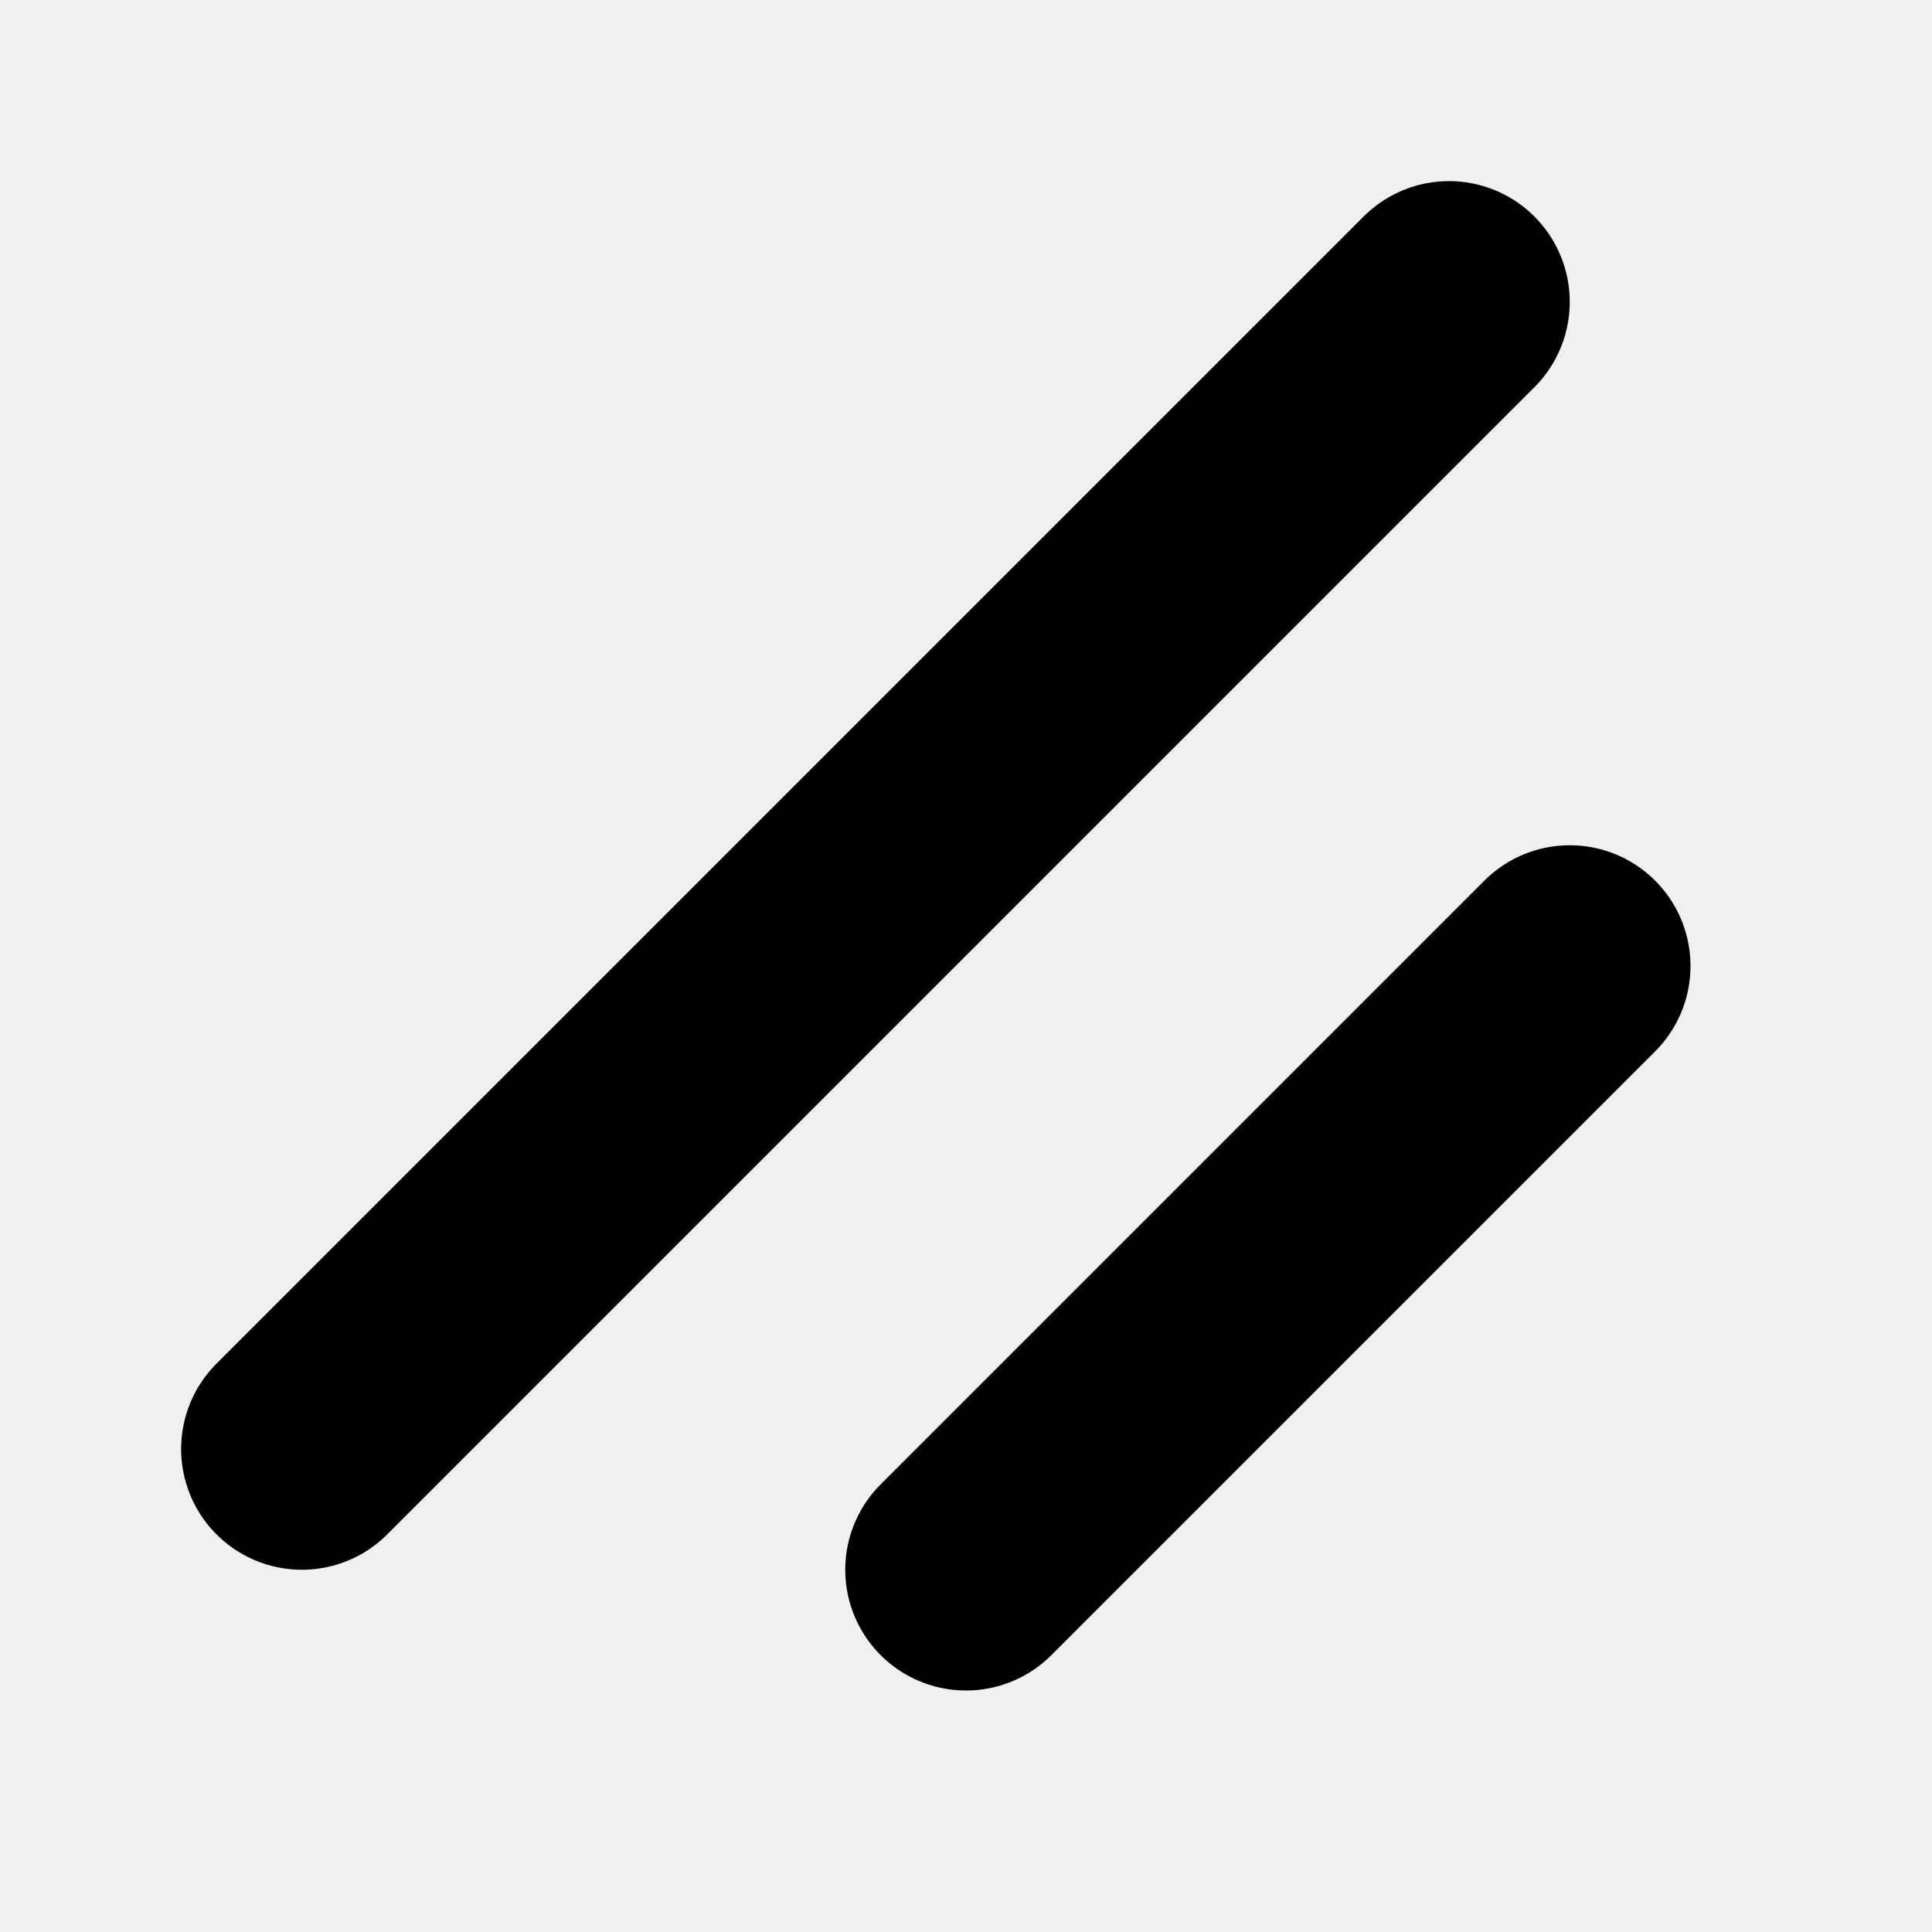
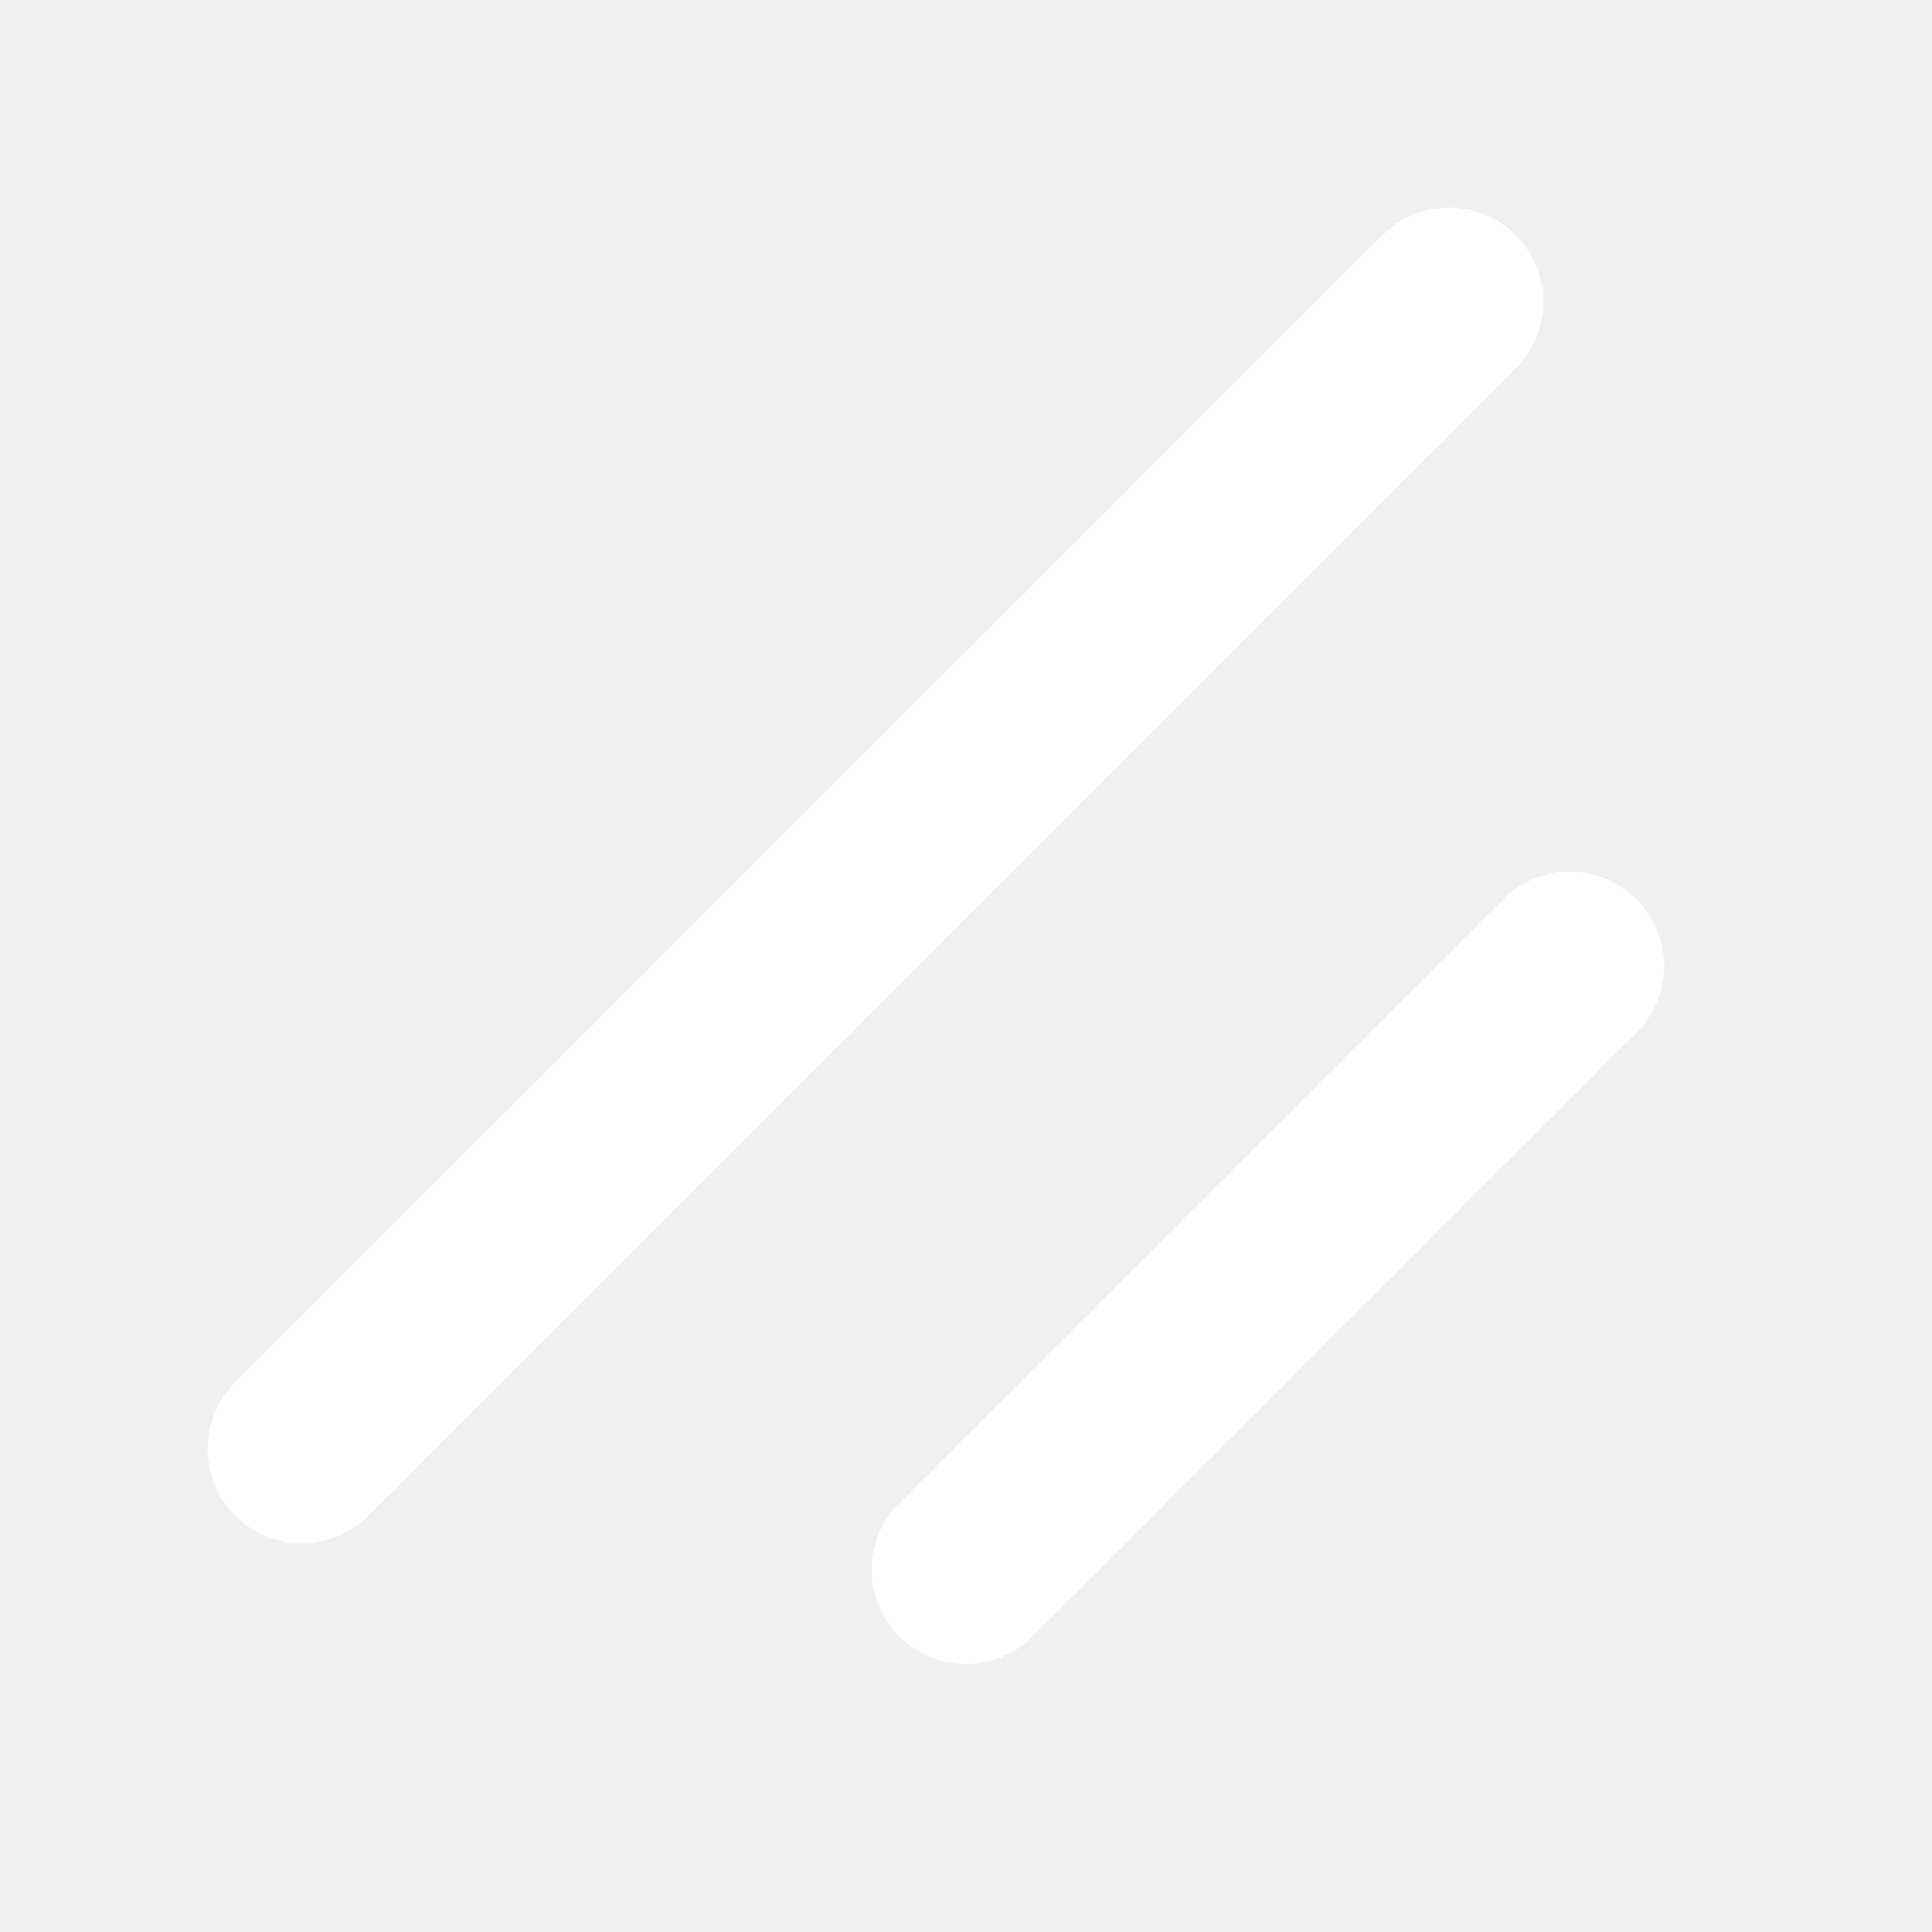
<svg xmlns="http://www.w3.org/2000/svg" viewBox="0 0 256 256">
-   <rect width="256" height="256" fill="none" />
-   <line x1="208" y1="128" x2="128" y2="208" fill="none" stroke="currentColor" stroke-linecap="round" stroke-linejoin="round" stroke-width="32" />
-   <line x1="192" y1="40" x2="40" y2="192" fill="none" stroke="currentColor" stroke-linecap="round" stroke-linejoin="round" stroke-width="32" />
+   <path fill="none" d="M0 0h256v256H0z" />
+   <path fill="none" stroke="#fff" stroke-width="25" stroke-linecap="round" d="M208 128l-80 80M192 40L40 192" />
</svg>
